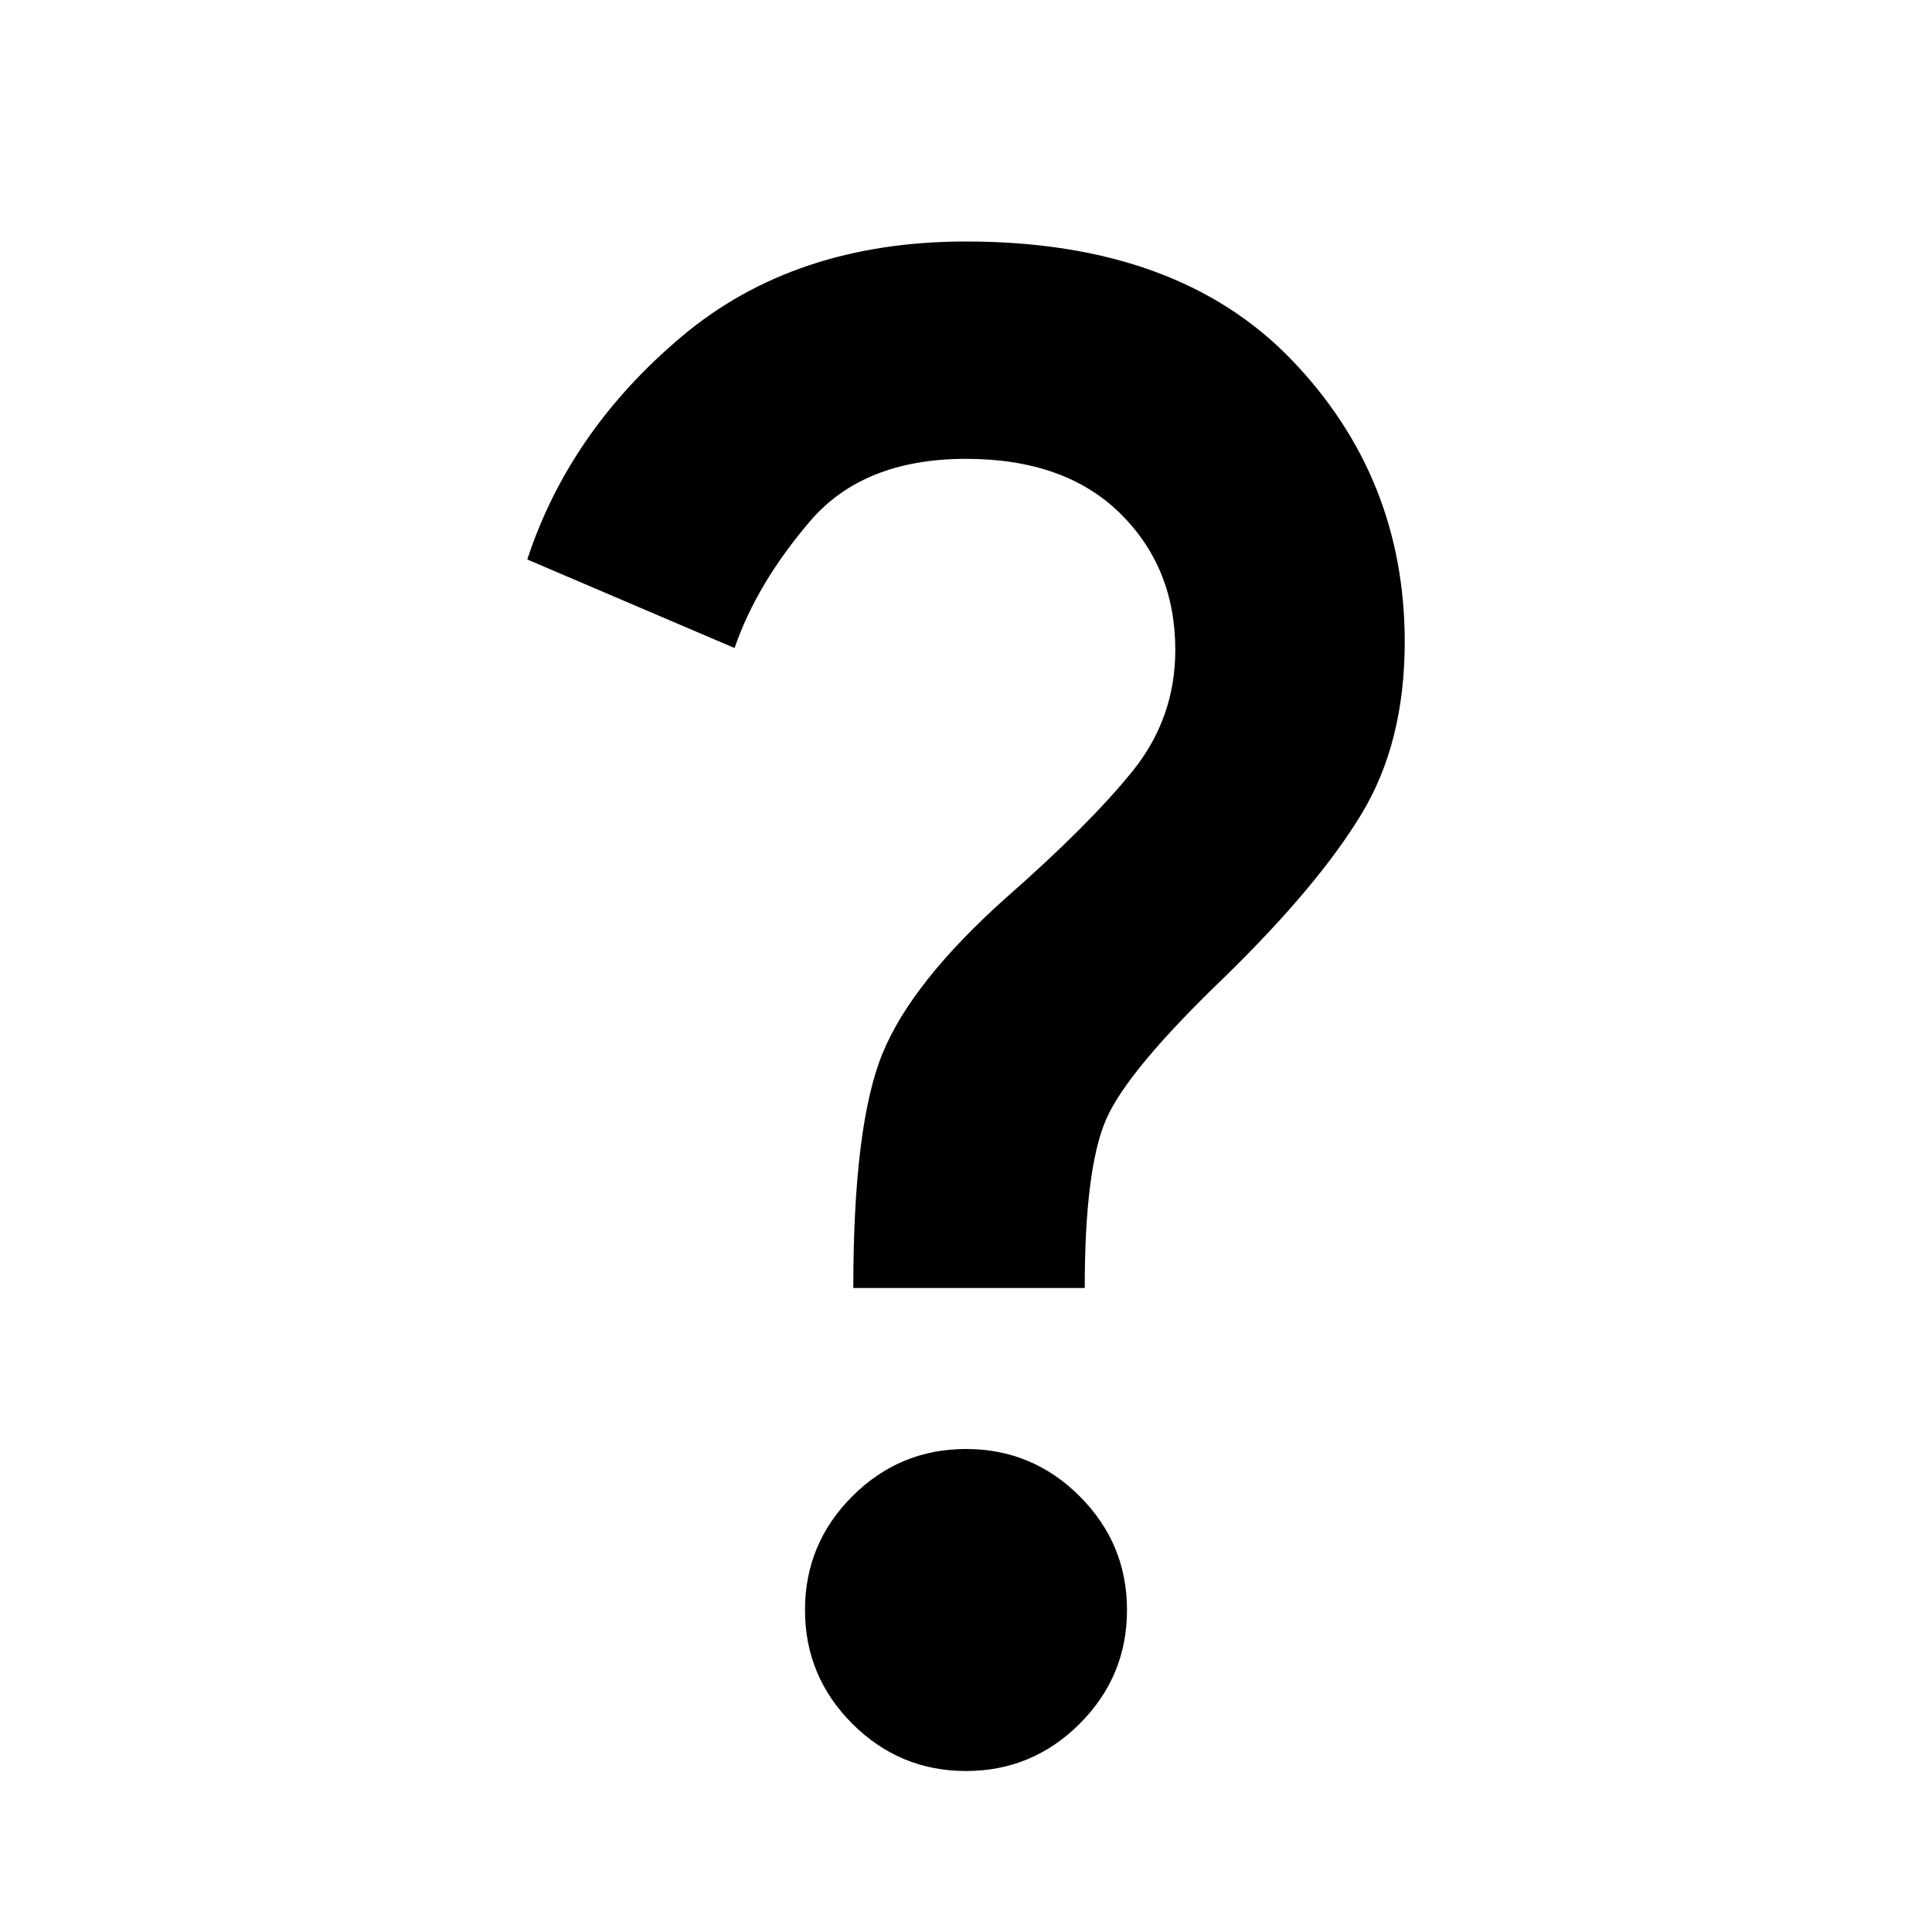
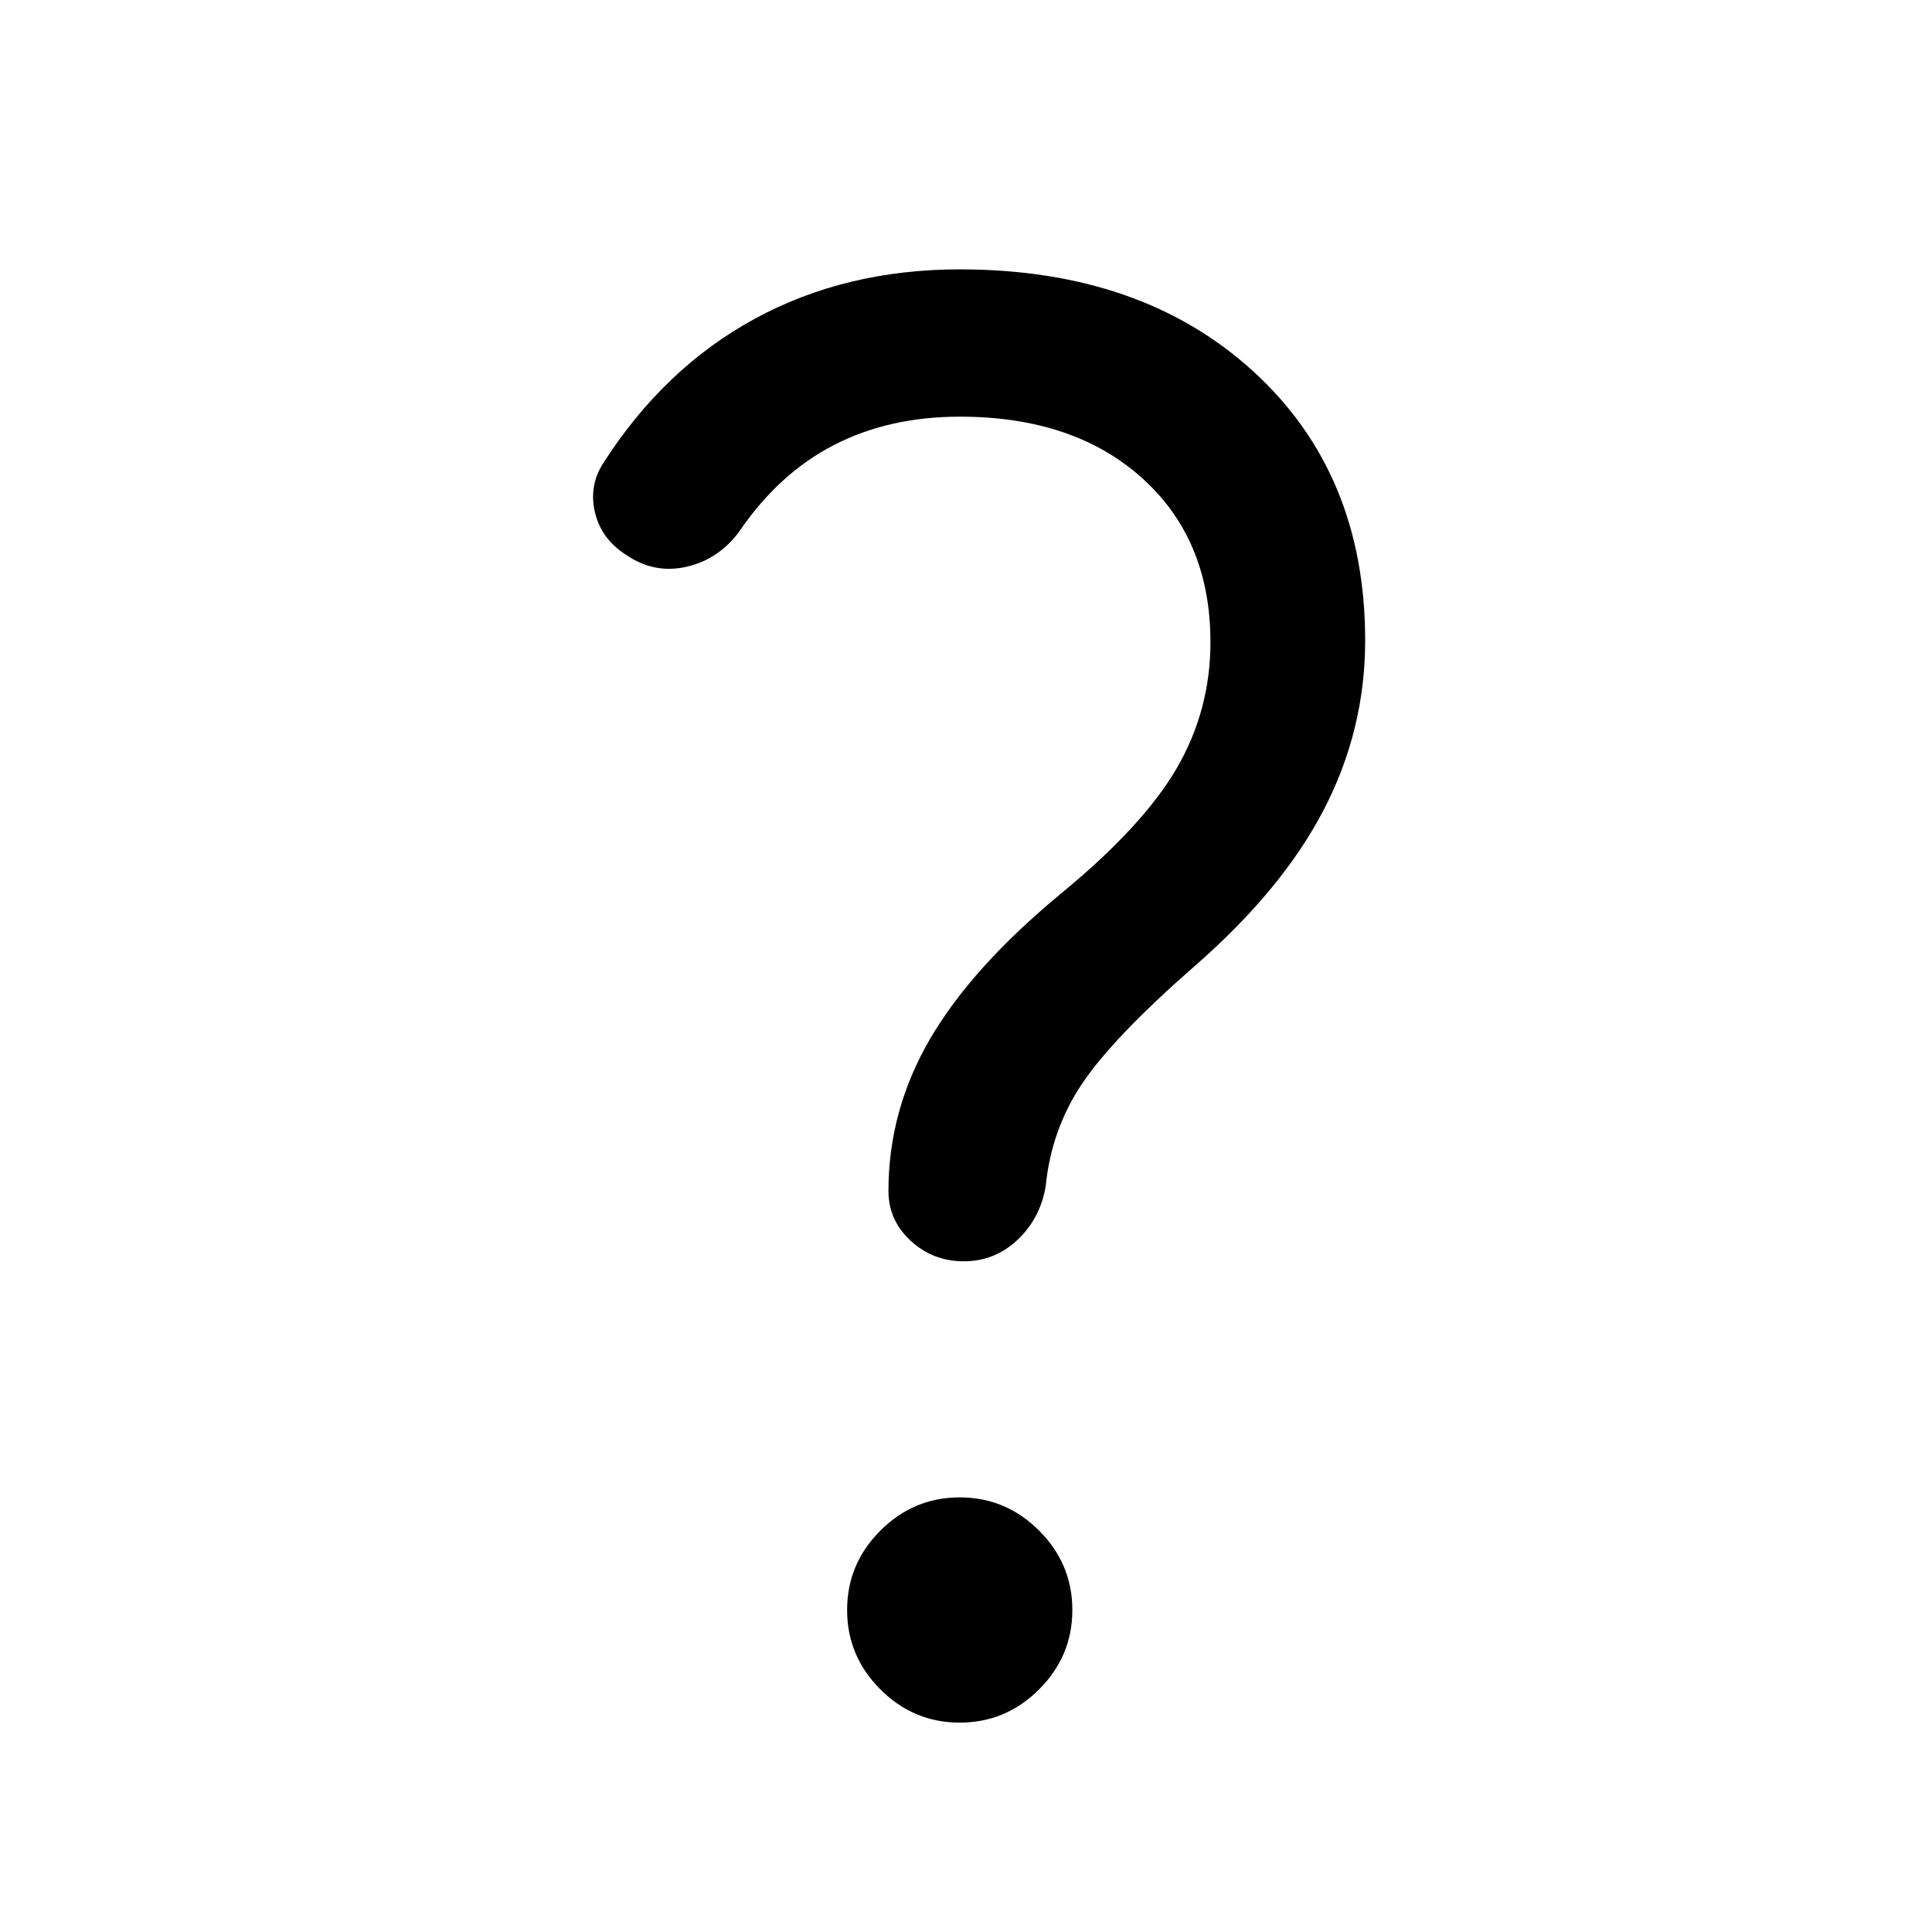
<svg xmlns="http://www.w3.org/2000/svg" viewBox="0 -960 960 960">
-   <path d="M424-320q0-81 14.5-116.5T500-514q41-36 62.5-62.5T584-637q0-41-27.5-68T480-732q-51 0-77.5 31T365-638l-103-44q21-64 77-111t141-47q105 0 161.5 58.5T698-641q0 50-21.5 85.5T609-475q-49 47-59.5 71.5T539-320H424Zm56 240q-33 0-56.5-23.5T400-160q0-33 23.5-56.5T480-240q33 0 56.5 23.5T560-160q0 33-23.5 56.5T480-80Z" />
+   <path d="M601.463-640.923q0-50.962-33.924-81.501-33.923-30.539-90.655-30.539-35.192 0-62.577 14.135-27.385 14.135-47 42.981-10.269 13.846-26.23 17.48-15.961 3.635-29.884-5.865-12.346-7.846-15.519-20.999-3.173-13.153 3.942-24.422 30.269-47.385 75.404-71.942 45.134-24.558 101.864-24.558 90.423 0 145.942 50.75 55.519 50.75 55.519 133.634 0 44.576-20.635 84.25-20.634 39.673-64.172 77.634-40.385 35.346-55.789 58.269-15.404 22.924-18.173 51.232-2.77 15.961-14.058 26.538-11.288 10.576-26.634 10.576-15.345 0-26.383-10.211-11.038-10.211-11.038-24.749 0-40.154 20.769-75.693 20.769-35.538 65.154-72.231 40.653-33.423 57.365-62.192 16.712-28.769 16.712-62.577ZM476.884-104.04q-22.922 0-39.441-16.519-16.519-16.519-16.519-39.441 0-22.922 16.519-39.441 16.519-16.519 39.441-16.519 22.923 0 39.442 16.519 16.519 16.519 16.519 39.441 0 22.922-16.519 39.441-16.519 16.519-39.442 16.519Z" />
</svg>
